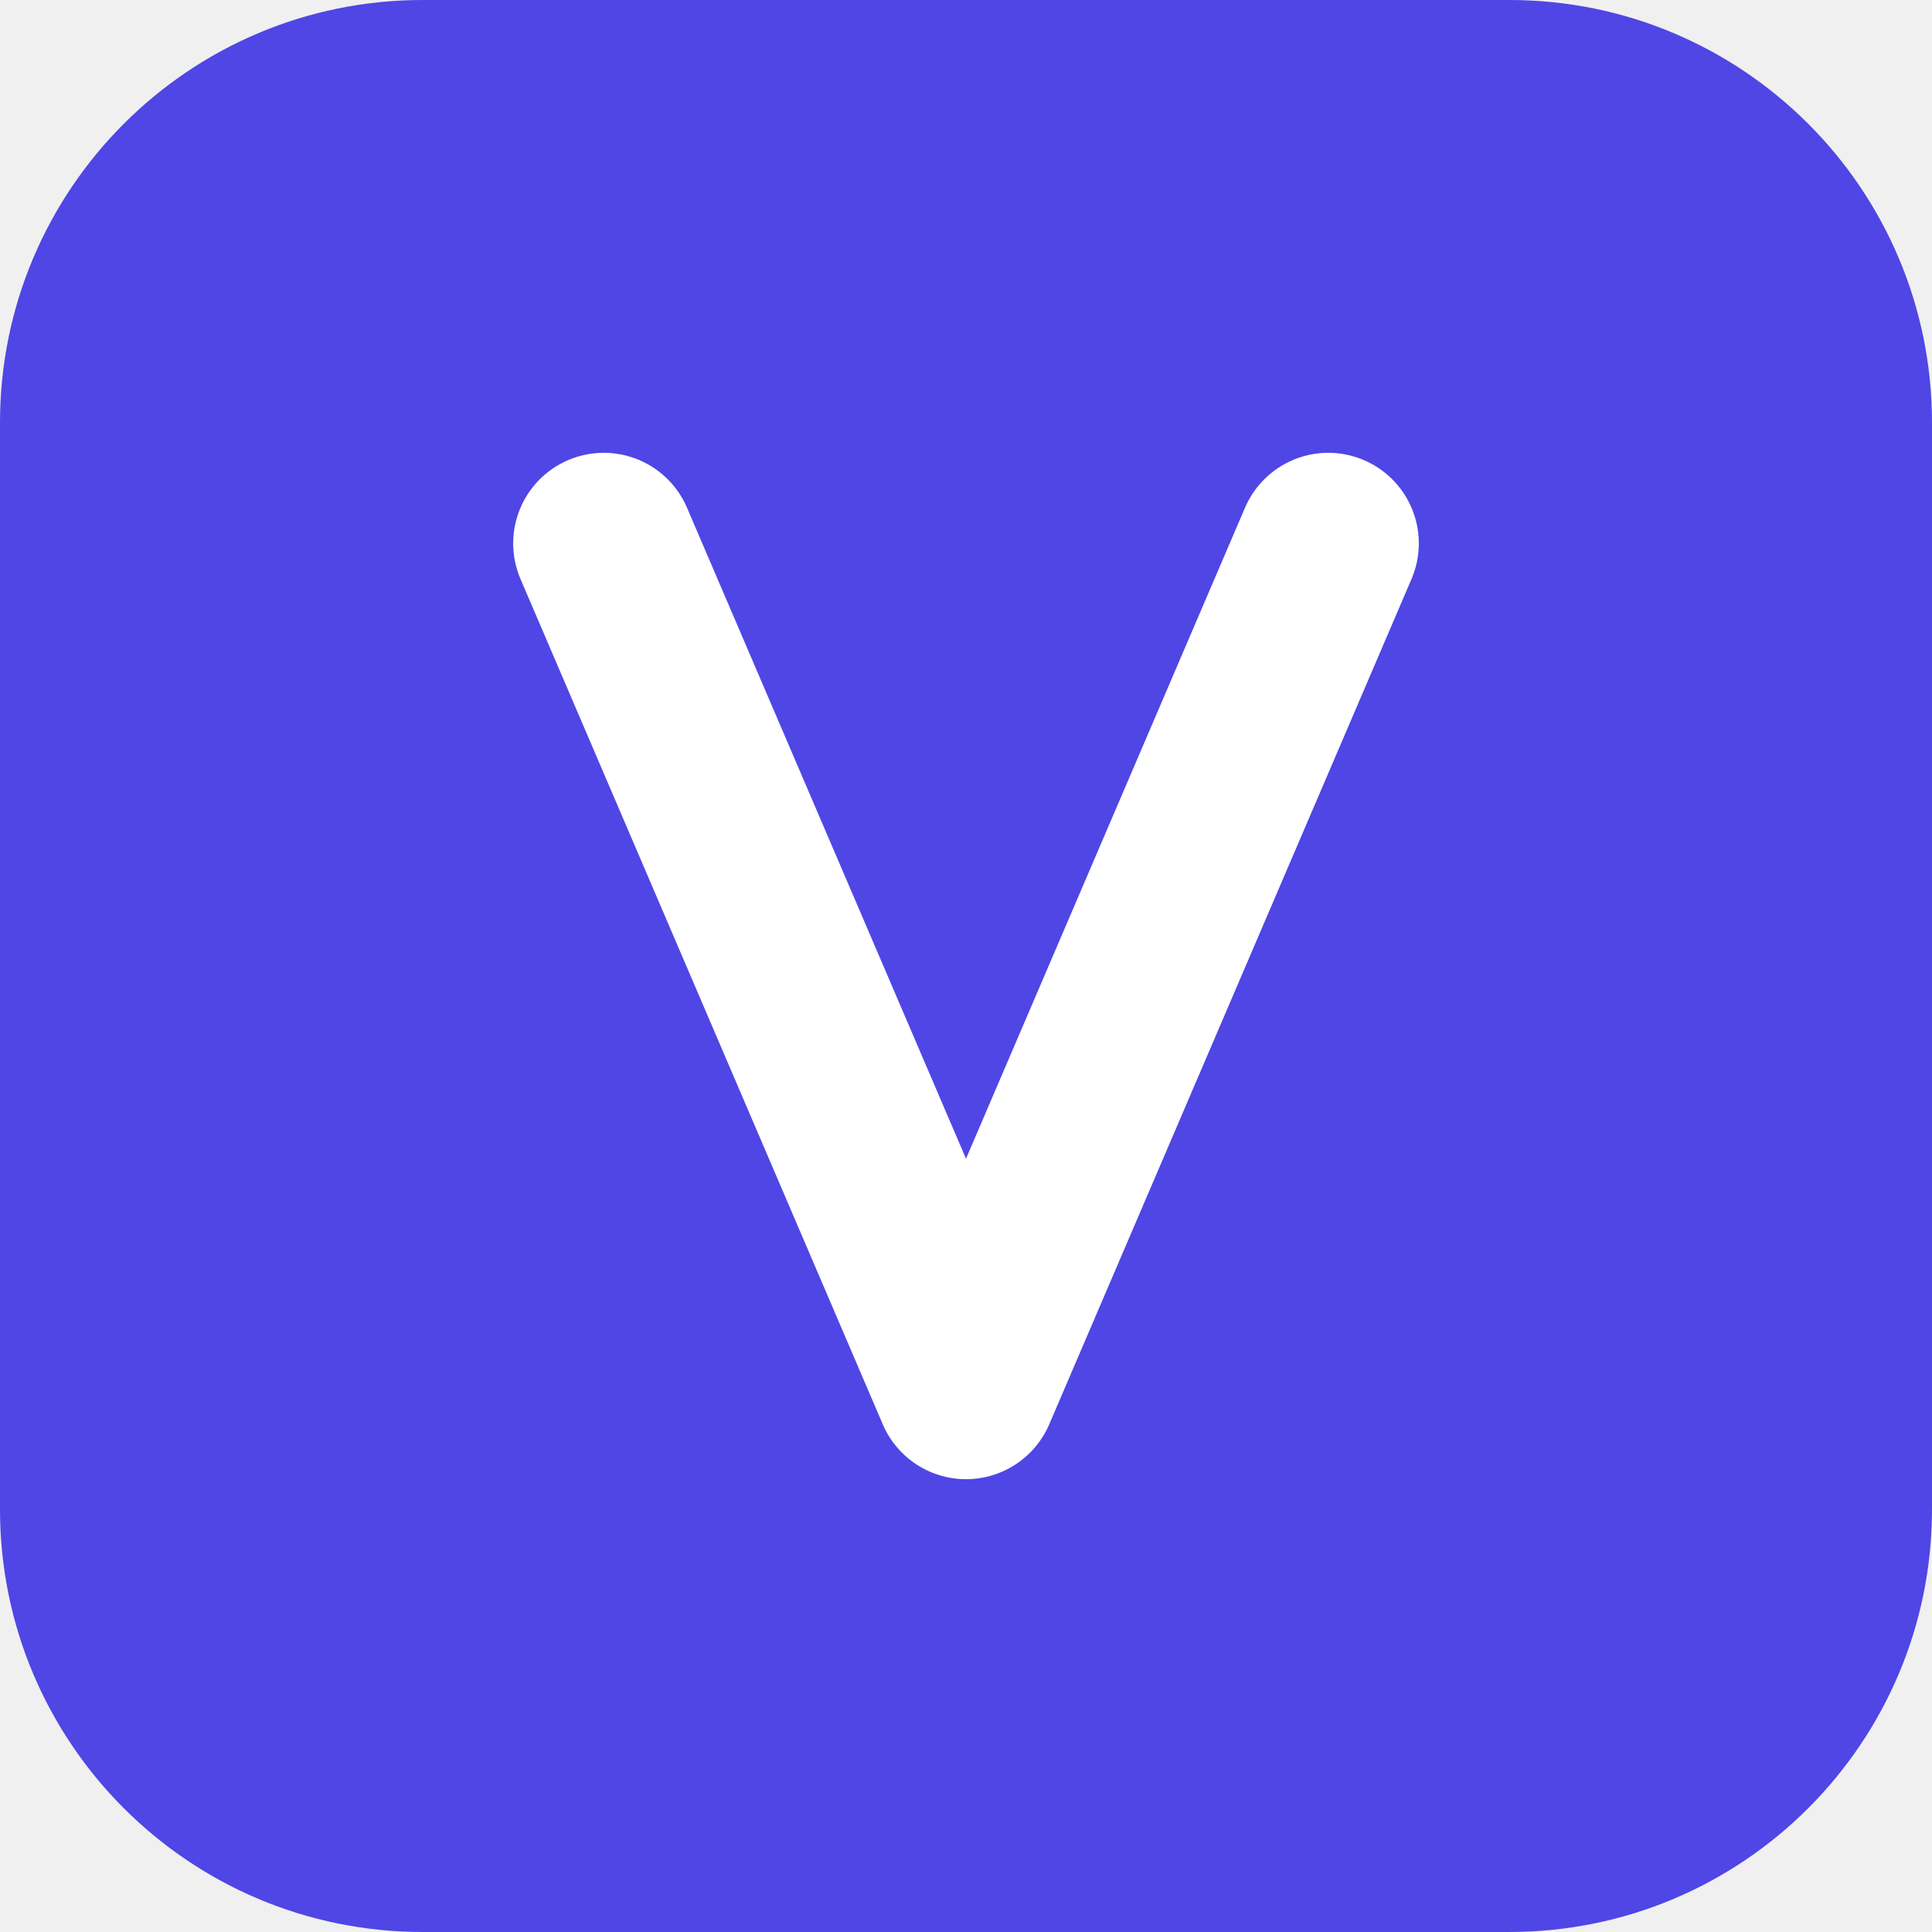
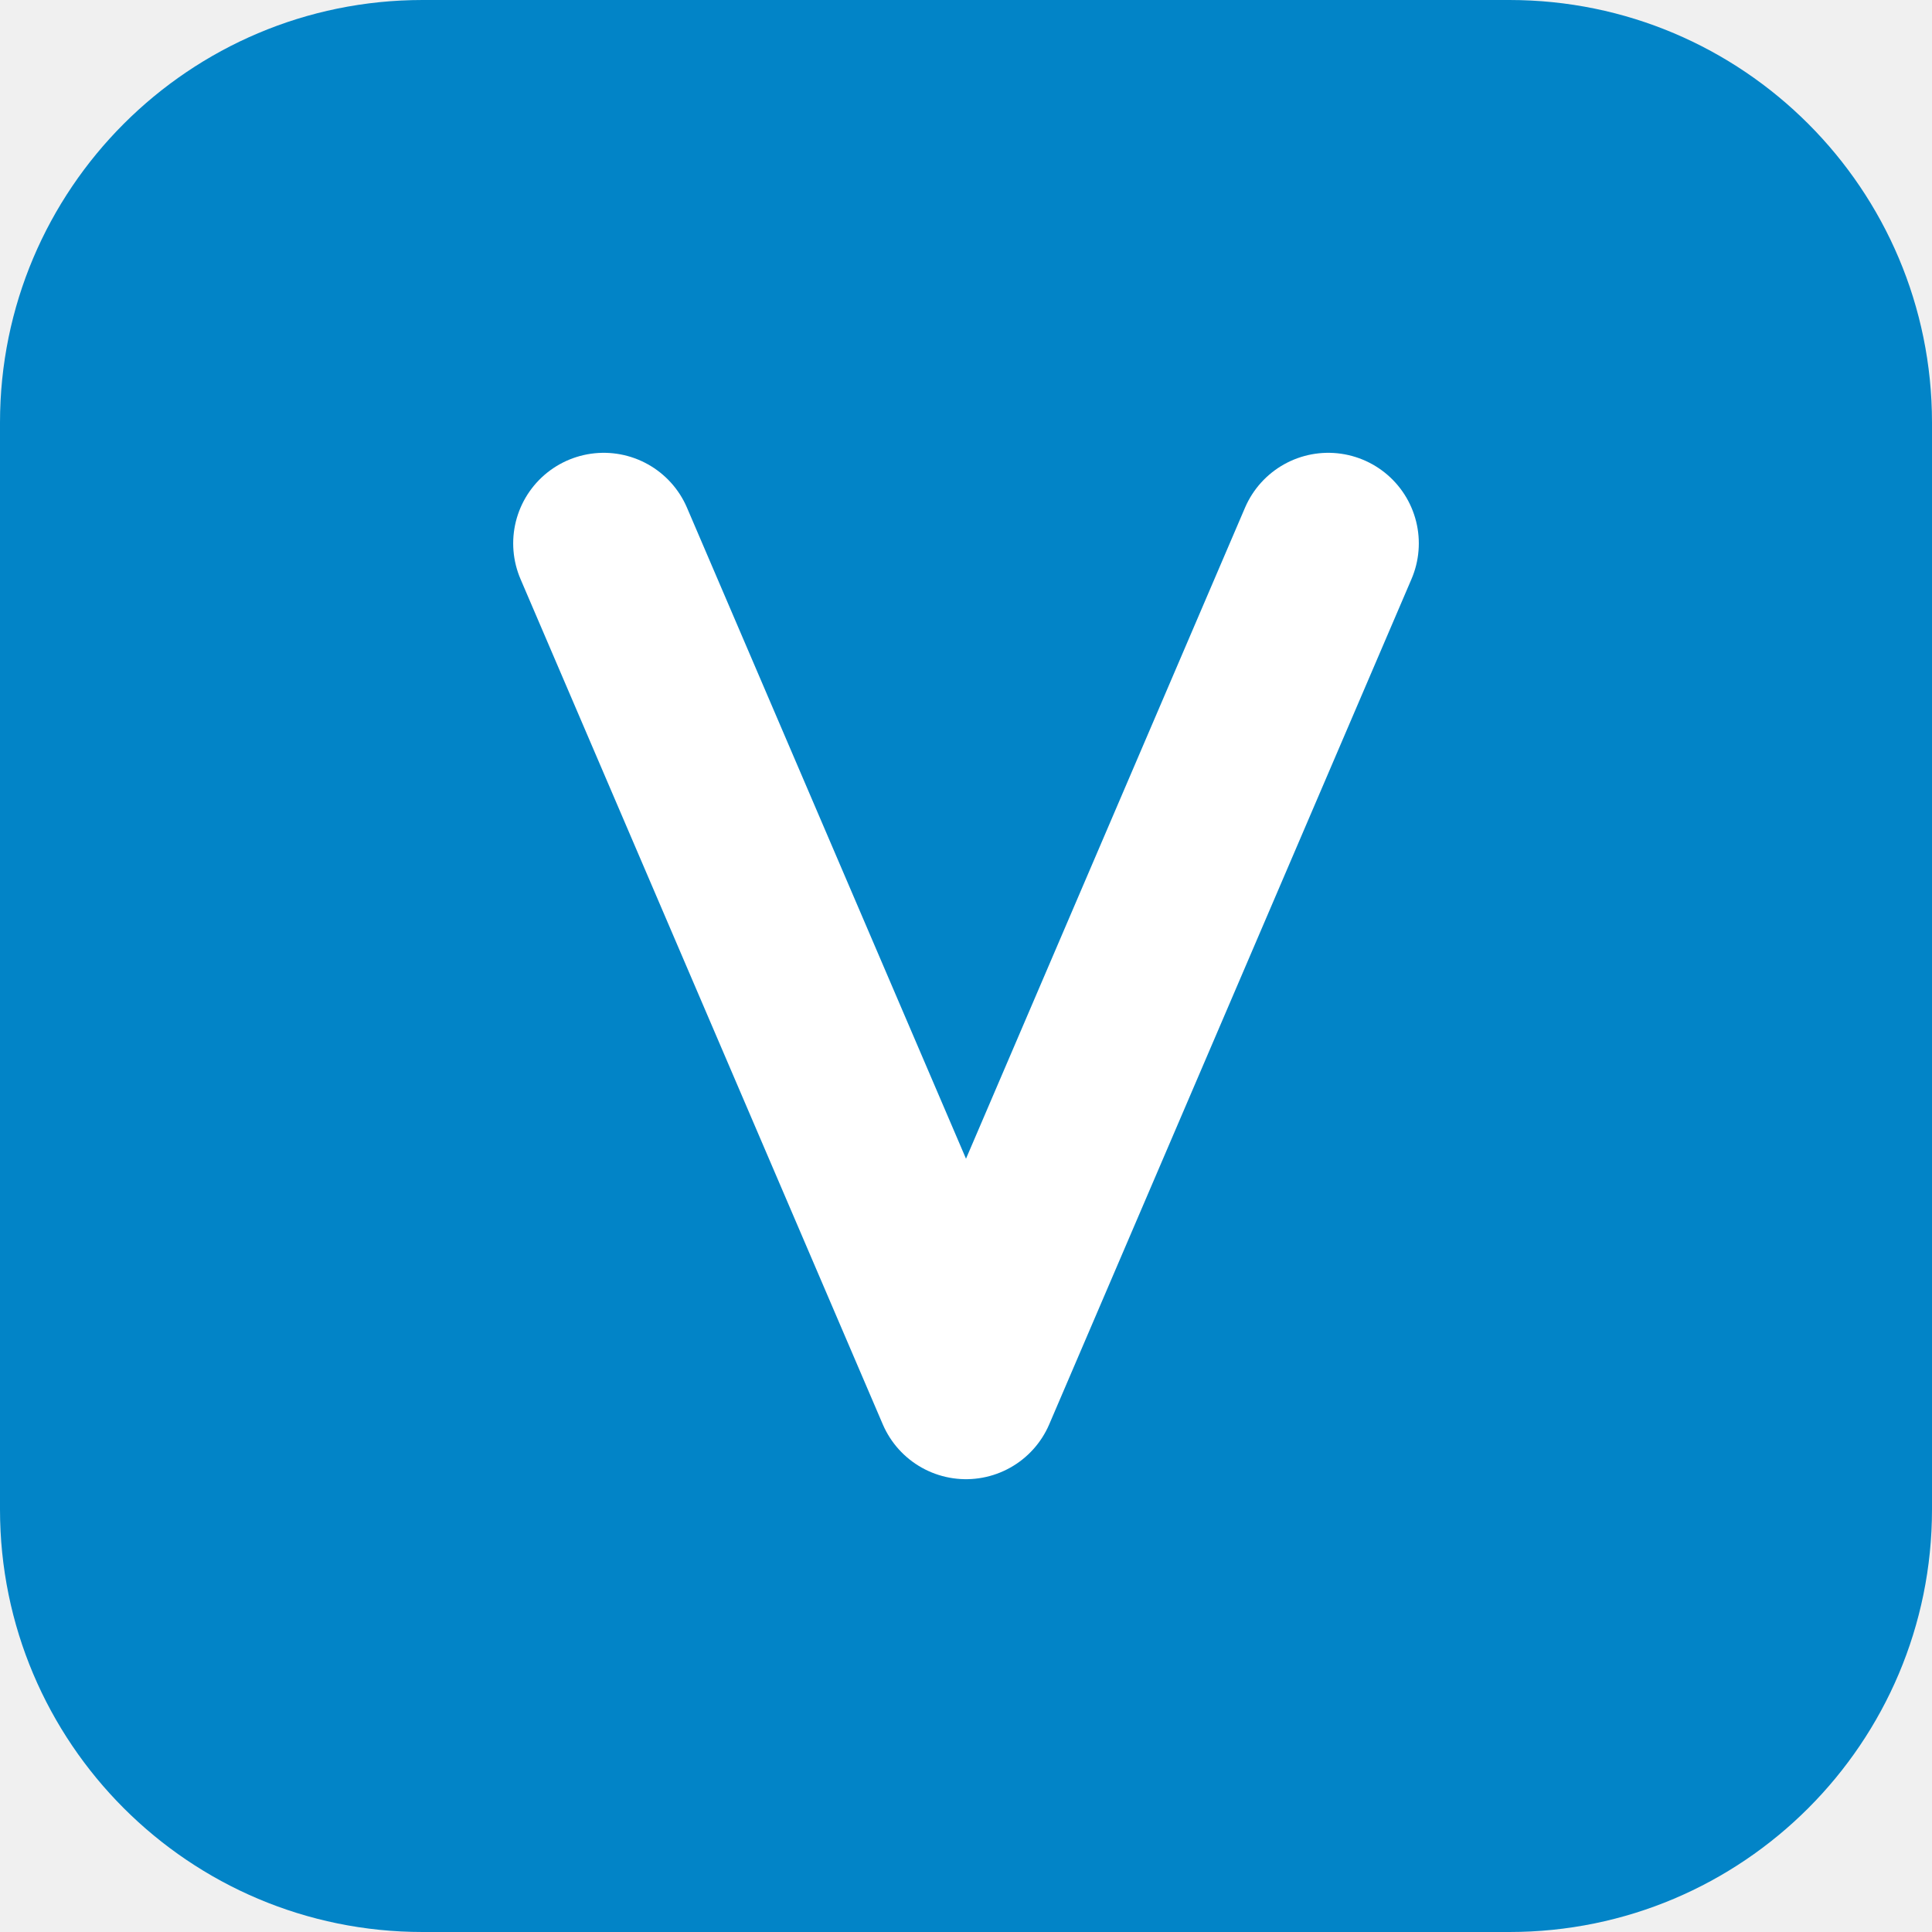
<svg xmlns="http://www.w3.org/2000/svg" viewBox="0 0 64 64">
-   <rect width="64" height="64" rx="14" fill="#4f46e5" />
+   <rect width="64" height="64" rx="14" fill="#0284c7" />
  <path d="M20 18l12 28 12-28" fill="none" stroke="#fff" stroke-width="6" stroke-linecap="round" stroke-linejoin="round" />
</svg>
